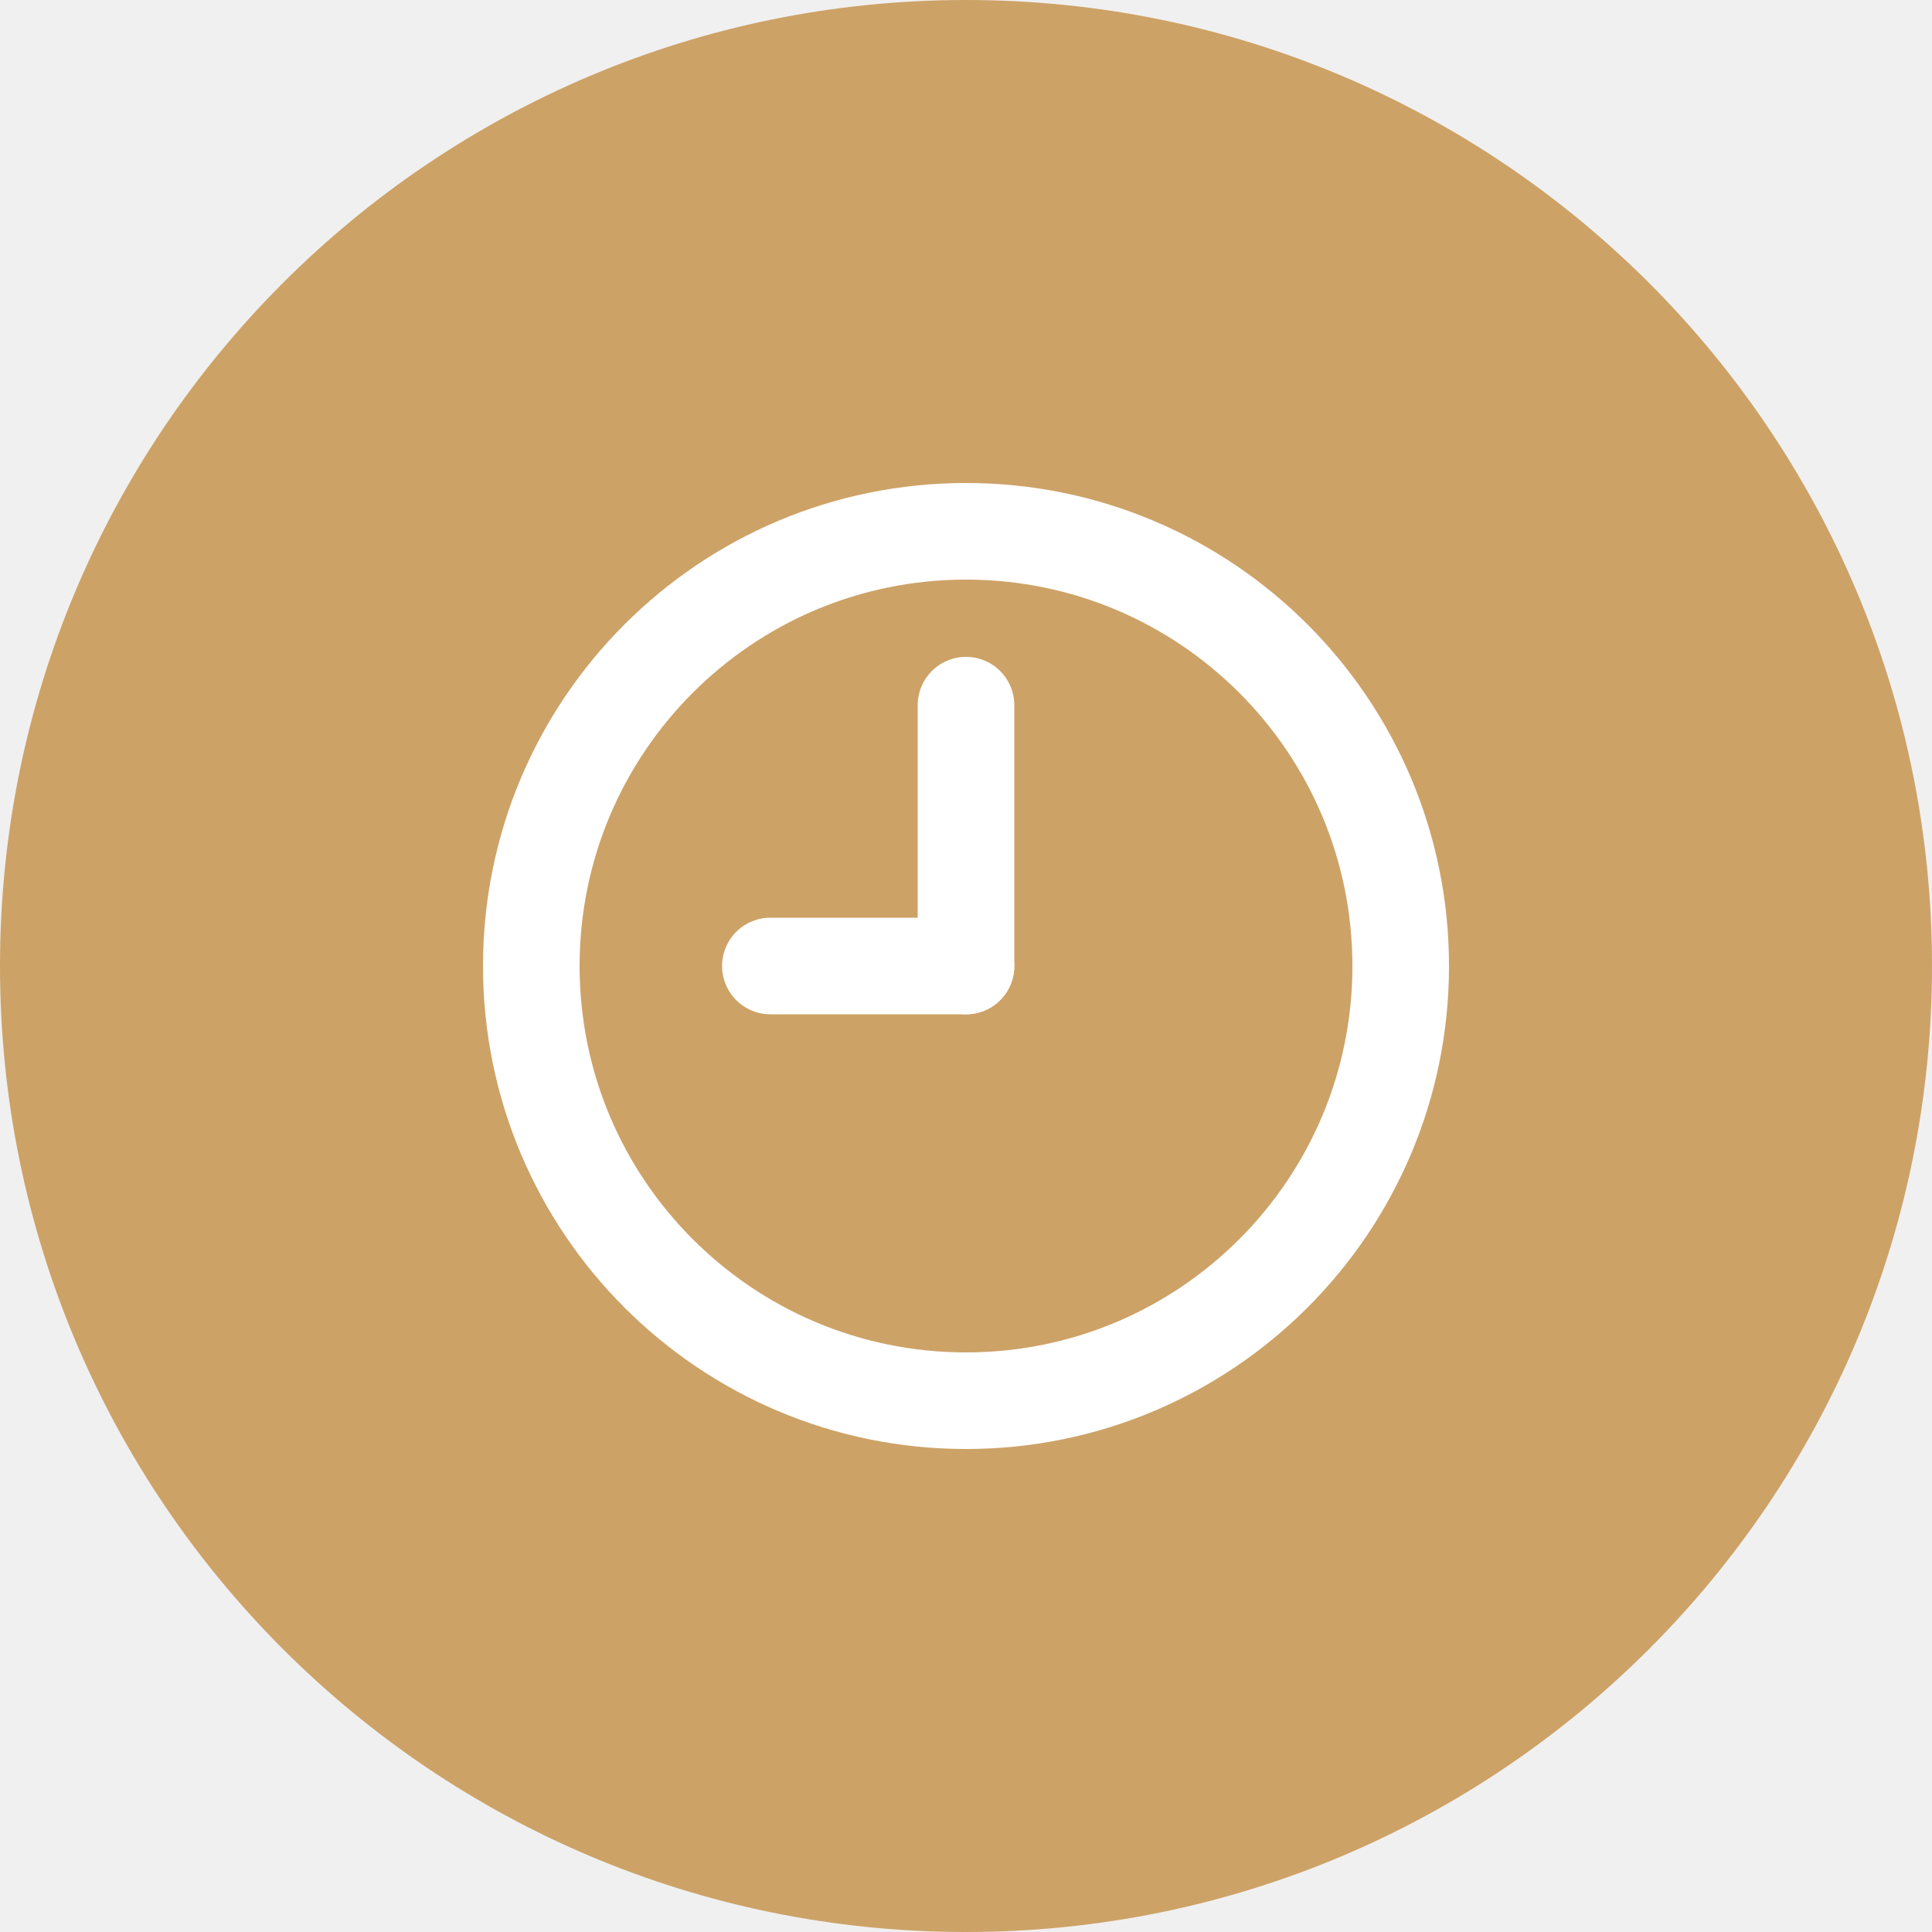
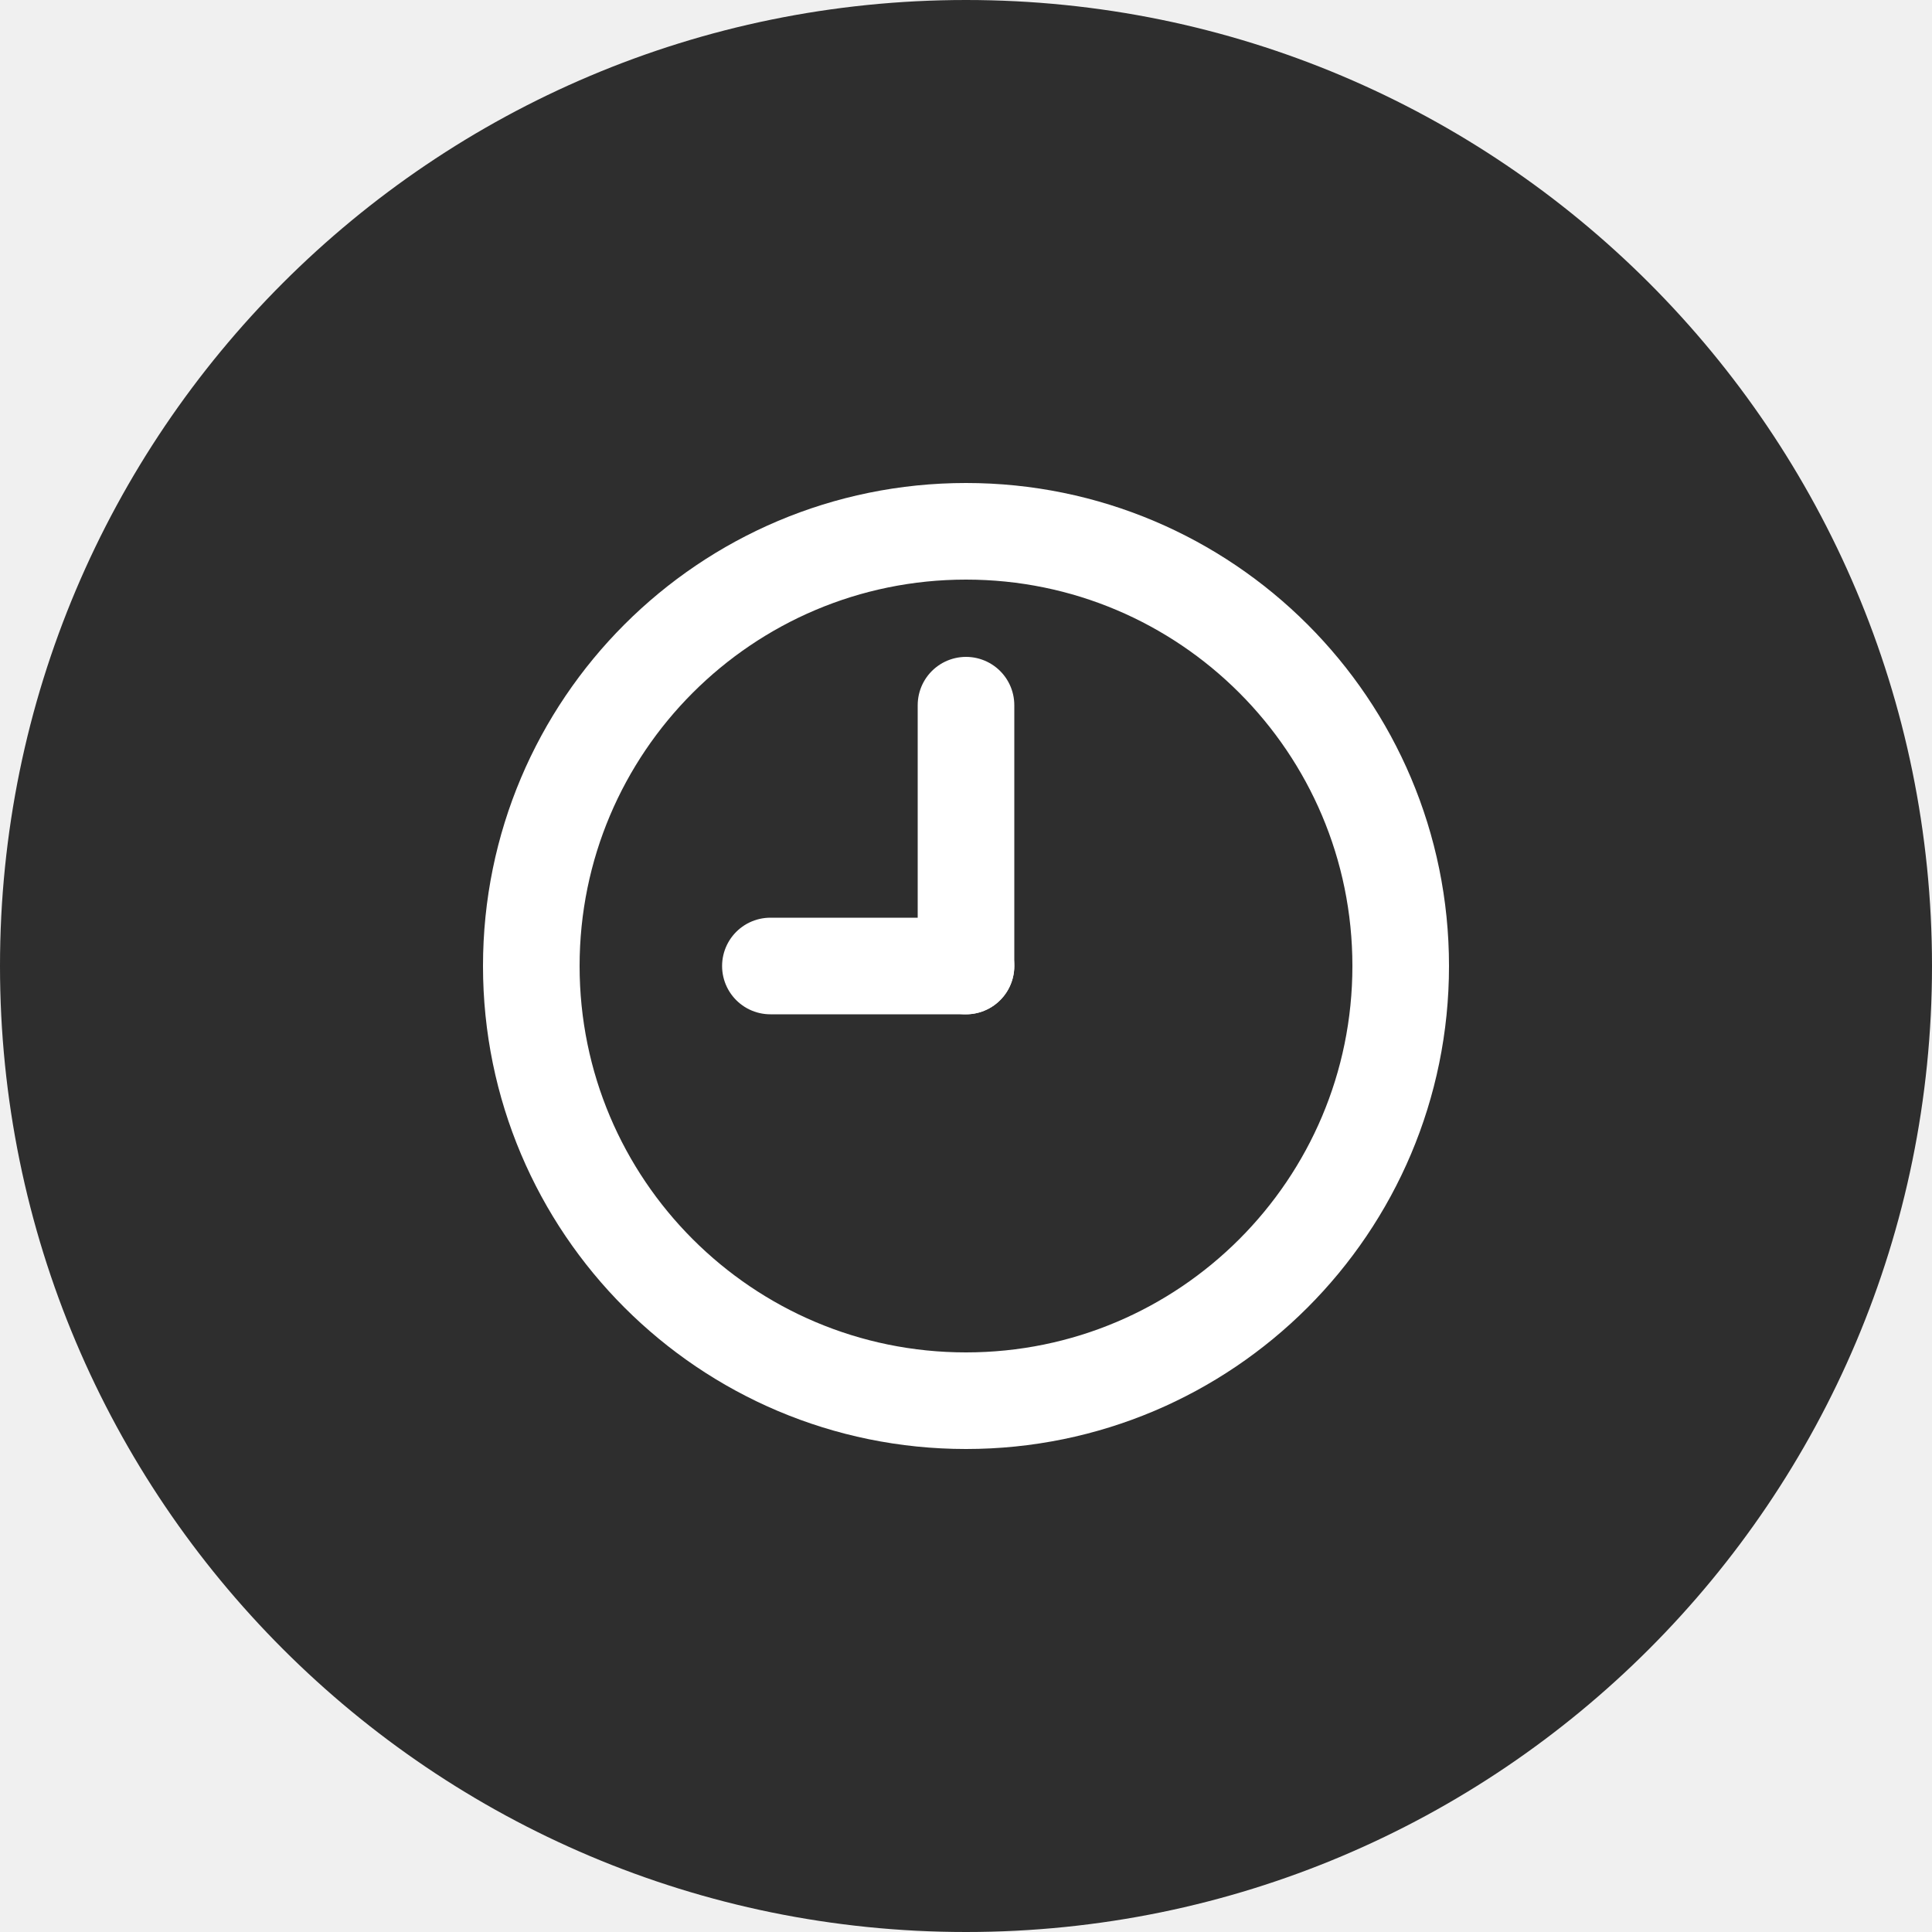
<svg xmlns="http://www.w3.org/2000/svg" width="40" height="40" viewBox="0 0 40 40" fill="none">
-   <circle cx="20" cy="20" r="20" fill="#CDA267" />
+   <circle cx="20" cy="20" r="20" fill="#2E2E2E" />
  <path fill-rule="evenodd" clip-rule="evenodd" d="M9 18C13.971 18 18 13.971 18 9C18 4.029 13.971 0 9 0C4.029 0 0 4.029 0 9C0 13.971 4.029 18 9 18Z" transform="translate(11 11)" stroke="white" stroke-width="2" stroke-linecap="round" stroke-linejoin="round" />
  <path d="M0.45 5.4V0" transform="translate(19.55 14.6)" stroke="white" stroke-width="2" stroke-linecap="round" stroke-linejoin="round" />
  <path d="M4.05 0.45H0" transform="translate(15.95 19.55)" stroke="white" stroke-width="2" stroke-linecap="round" stroke-linejoin="round" />
</svg>
